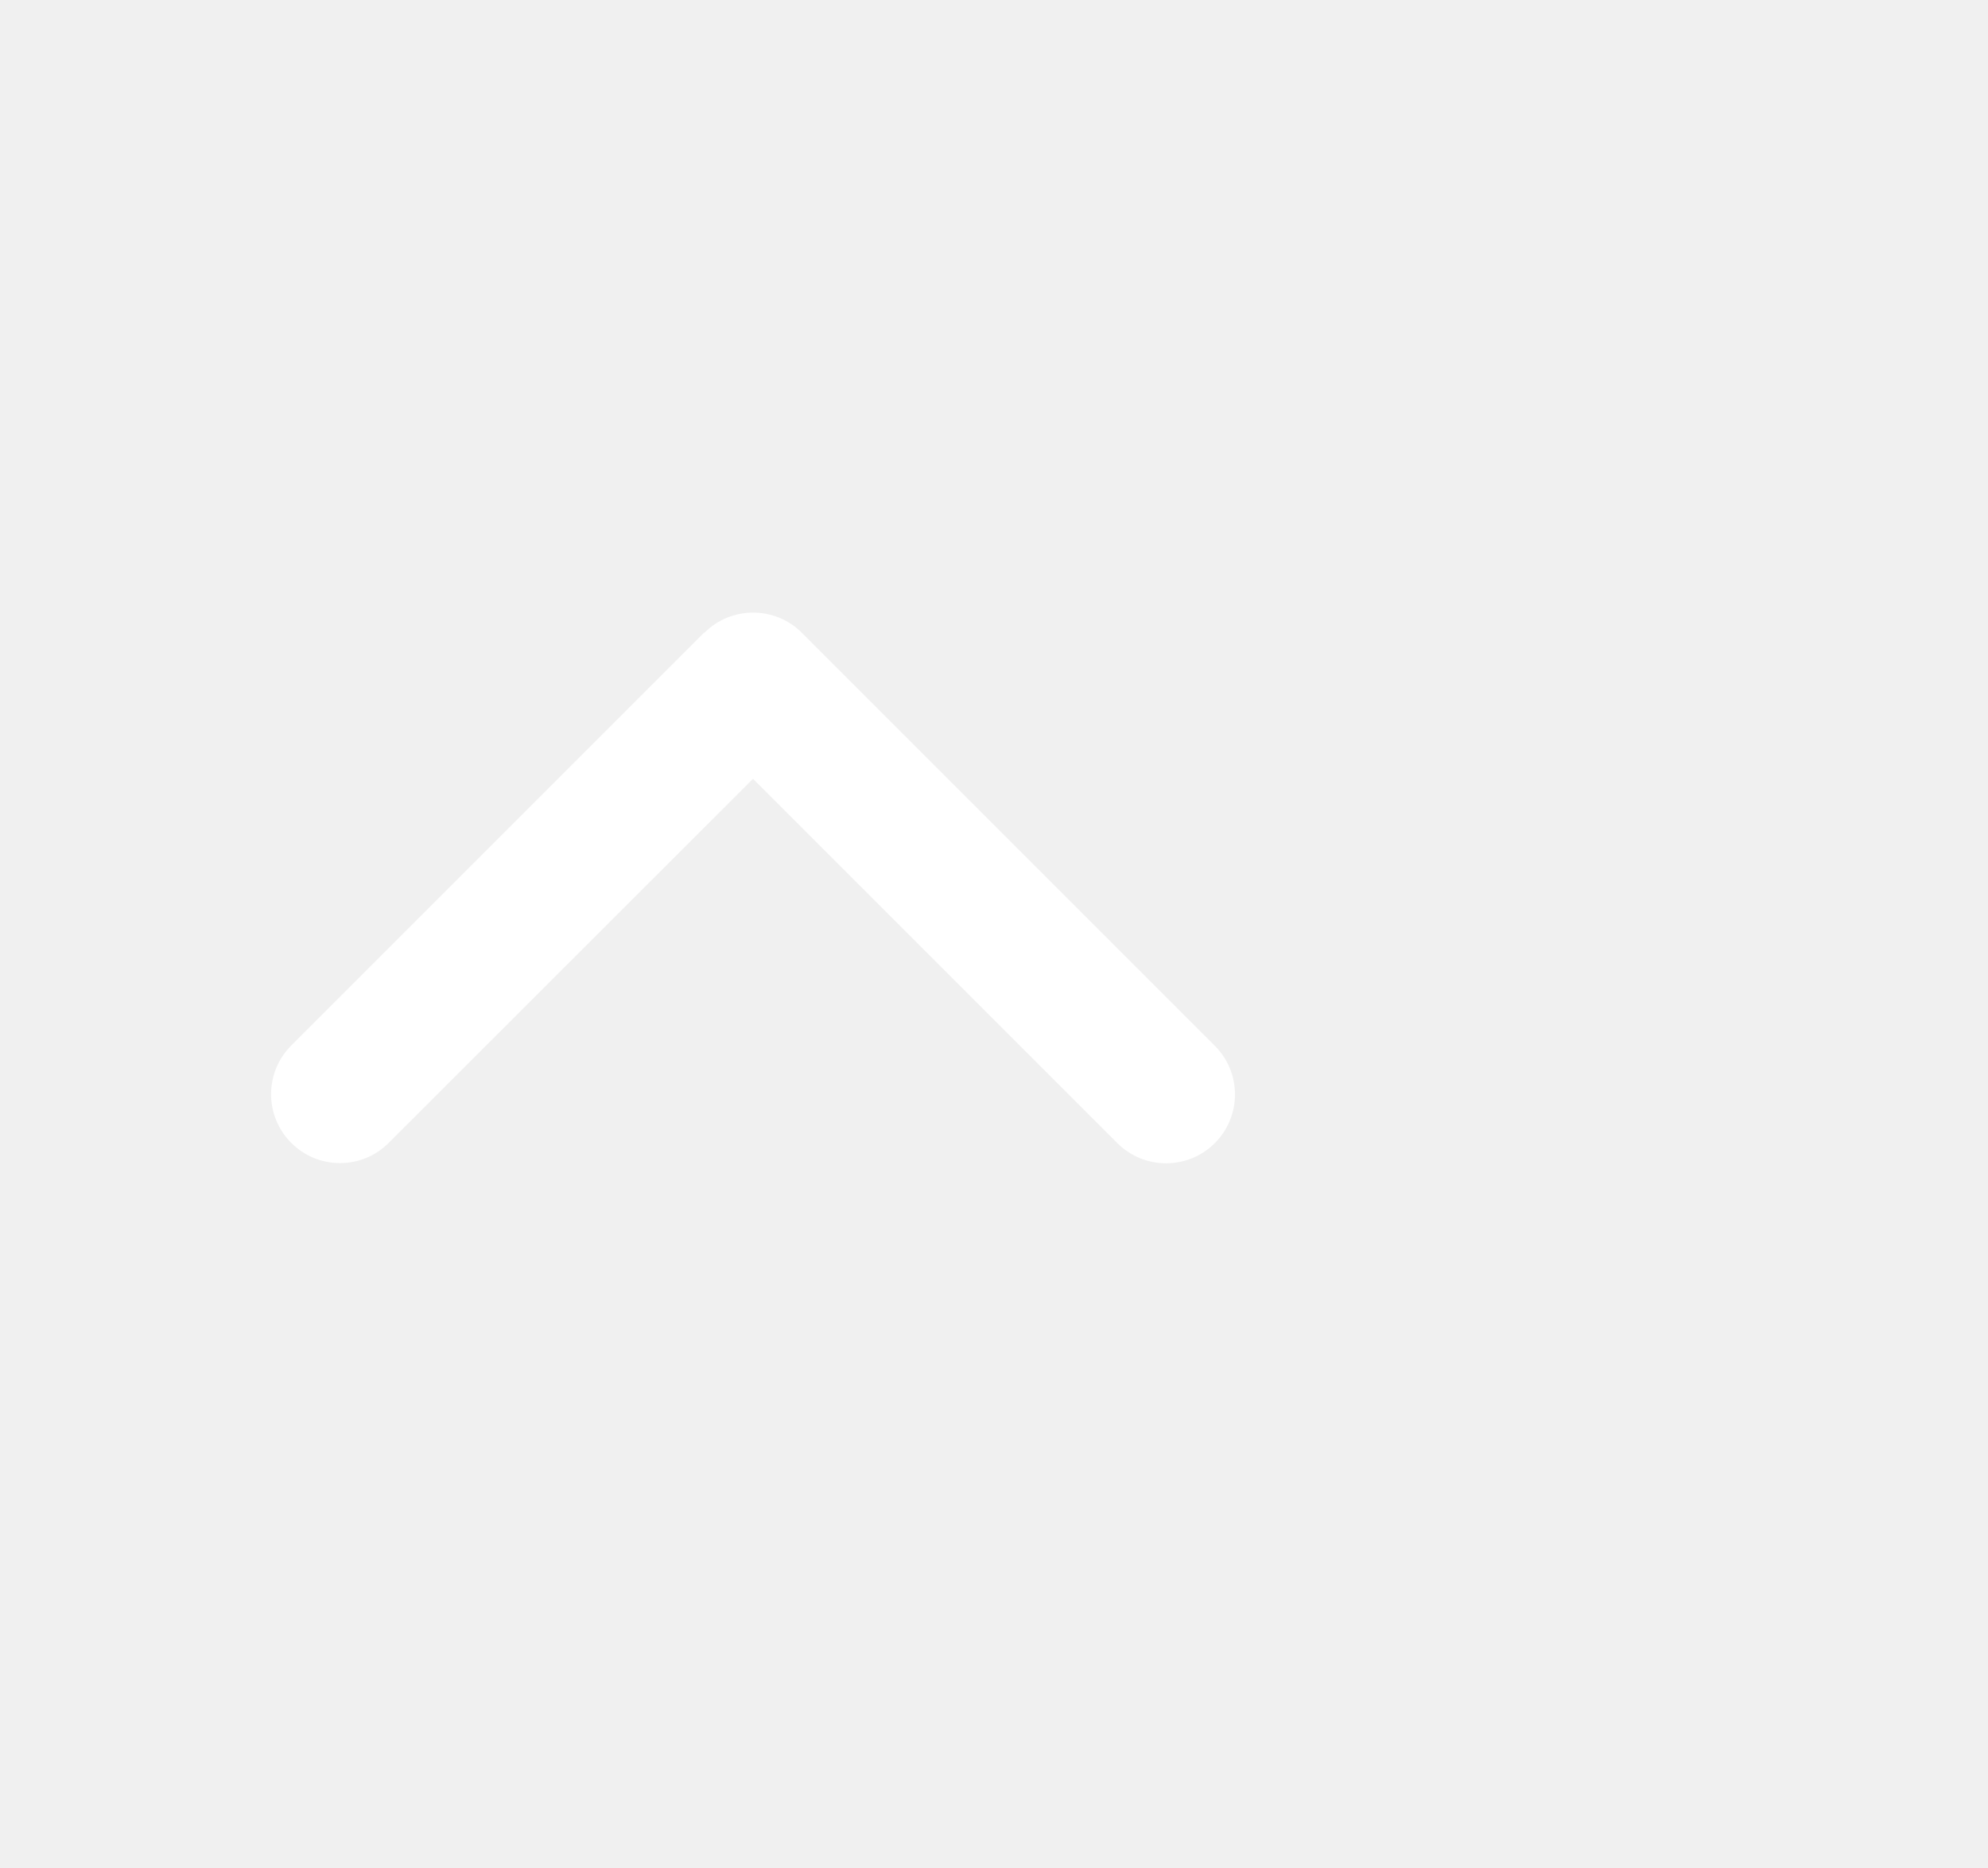
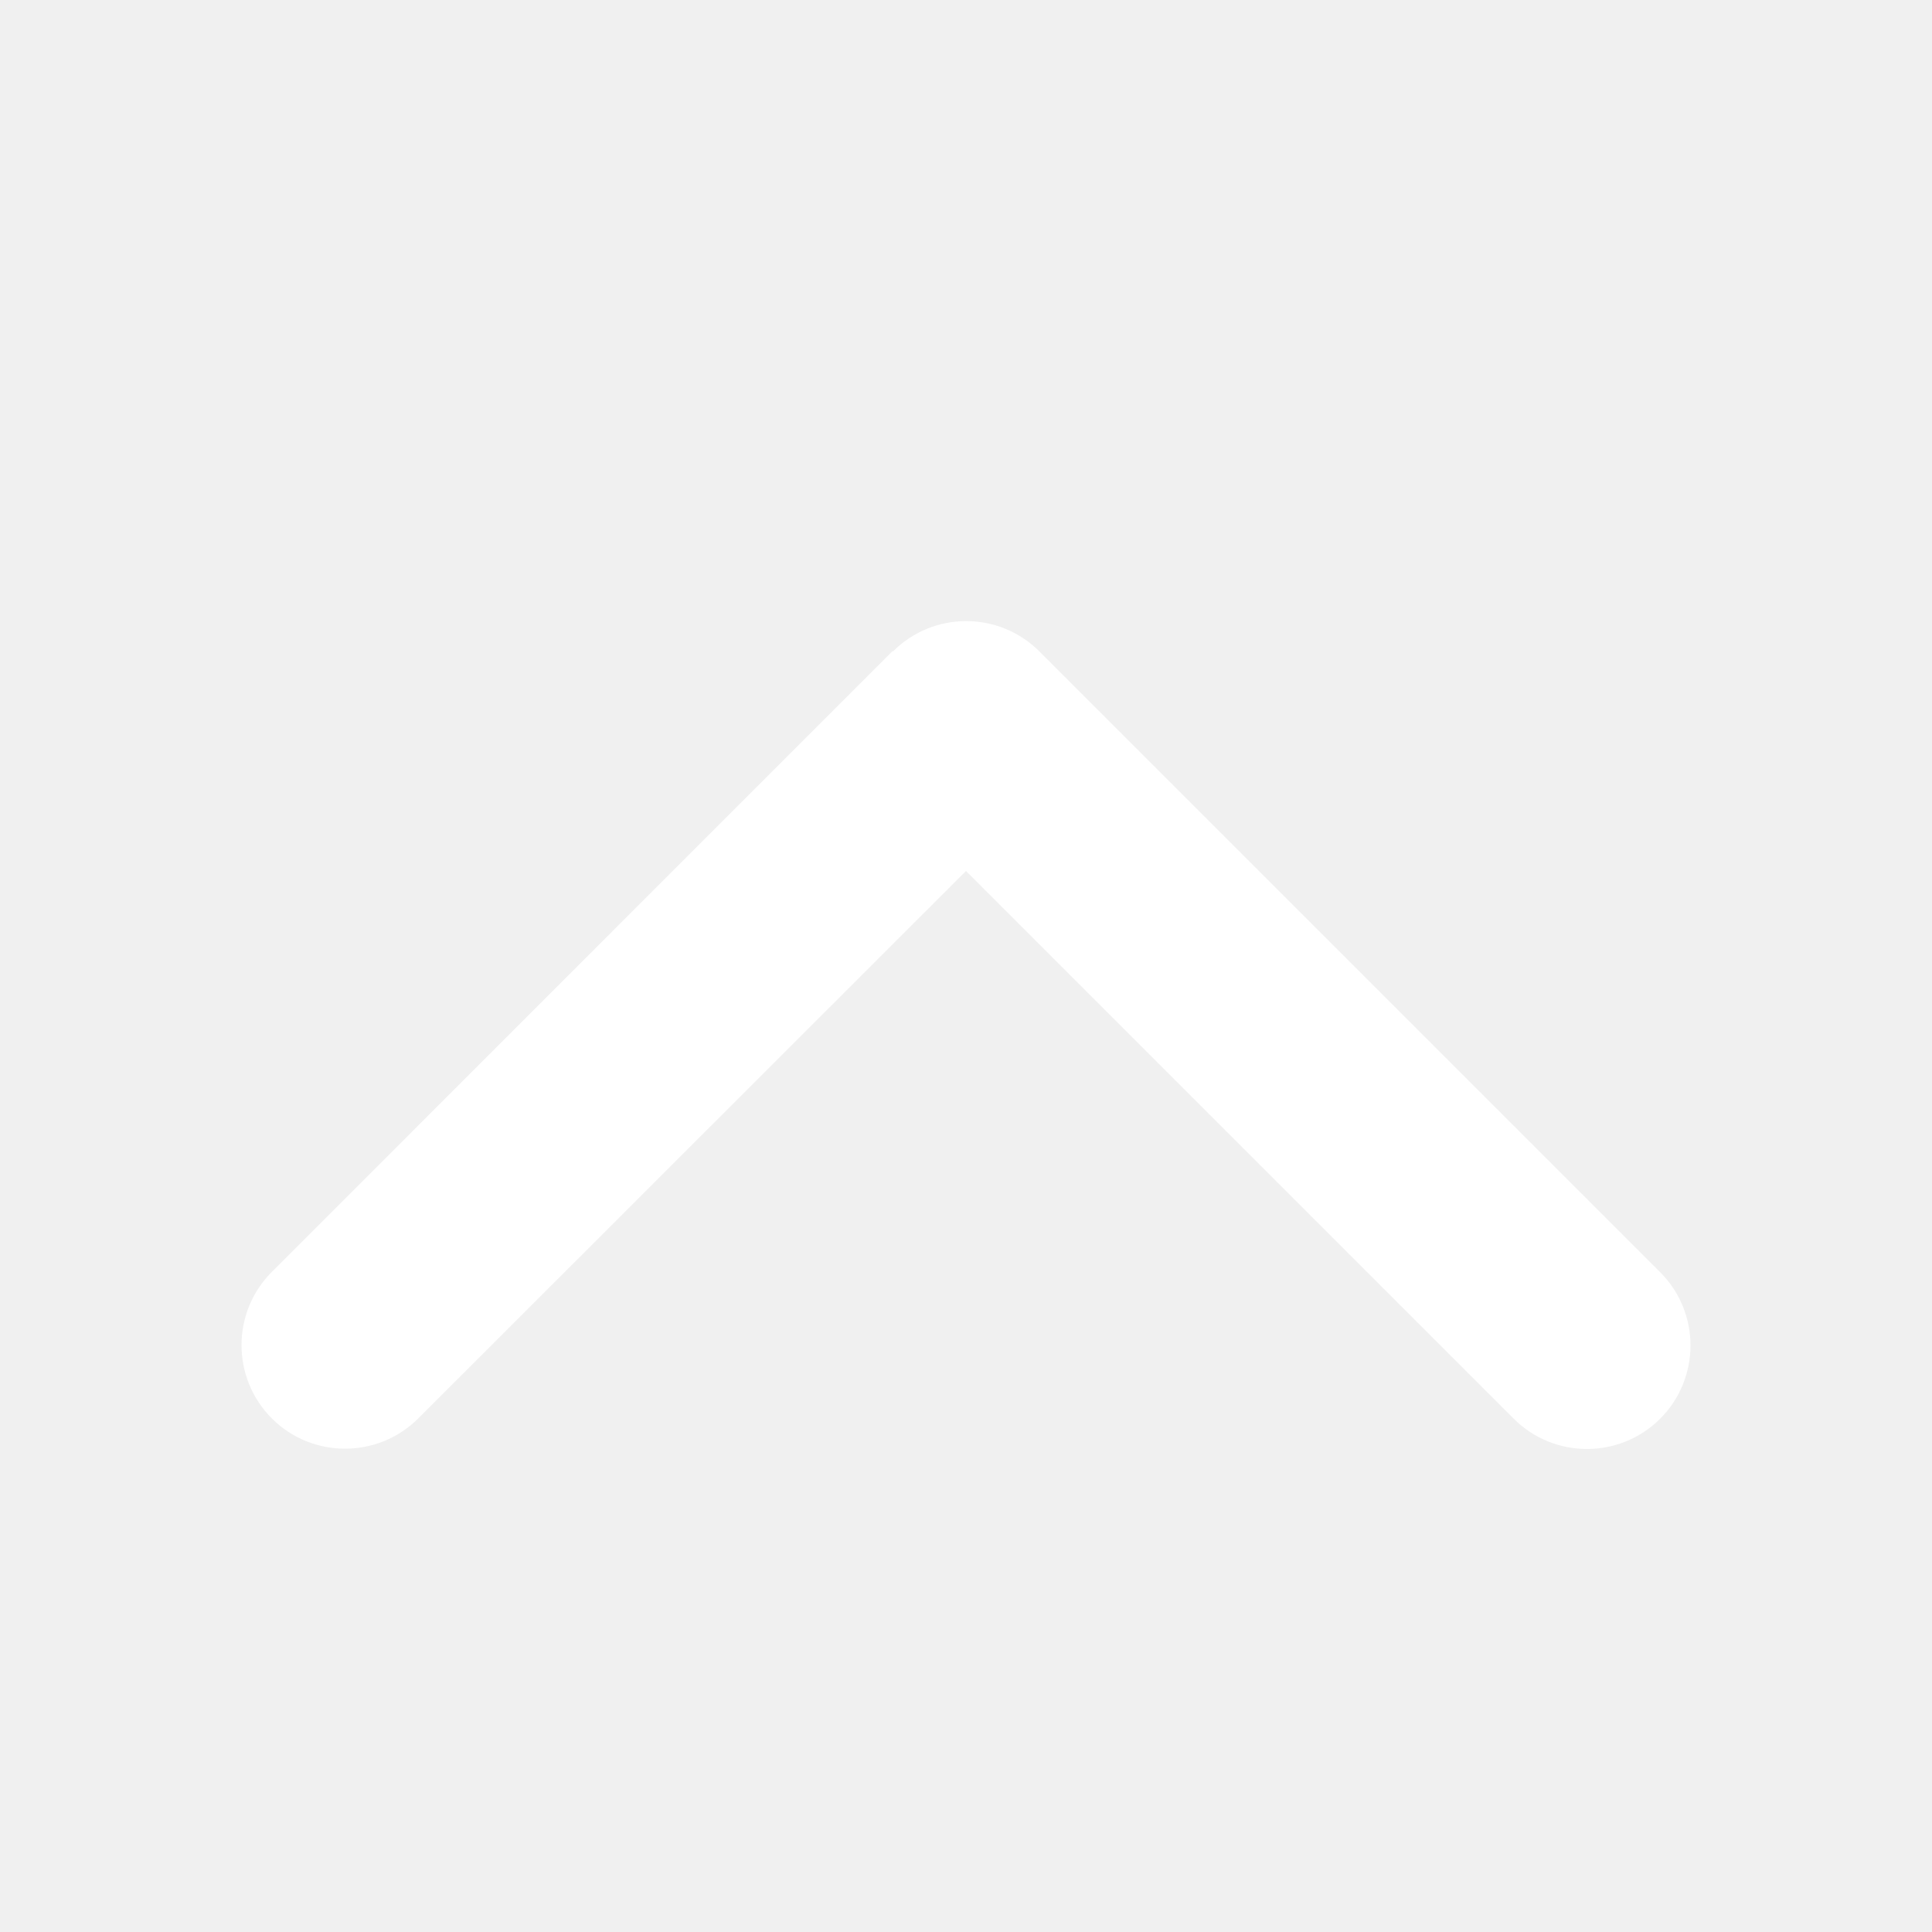
- <svg xmlns="http://www.w3.org/2000/svg" width="33" height="31" viewBox="0 0 33 31" fill="none">
-   <g id="arrow_back_ios-24px 2">
-     <path id="Vector" d="M11.693 10.503C12.139 10.057 12.864 10.057 13.31 10.503L20.165 17.358C20.612 17.804 20.612 18.529 20.165 18.975C19.719 19.421 18.994 19.421 18.548 18.975L12.5 12.927L6.452 18.971C6.006 19.418 5.281 19.418 4.835 18.971C4.388 18.525 4.388 17.8 4.835 17.354L11.69 10.499L11.693 10.503Z" fill="white" />
-   </g>
+ <svg xmlns="http://www.w3.org/2000/svg" width="32" height="32" viewBox="0 0 32 32" fill="none">
+   <path d="M14.79 10.79C15.459 10.12 16.546 10.12 17.216 10.79L27.498 21.072C28.167 21.741 28.167 22.828 27.498 23.498C26.828 24.167 25.741 24.167 25.072 23.498L16 14.426L6.928 23.493C6.259 24.162 5.171 24.162 4.502 23.493C3.833 22.823 3.833 21.736 4.502 21.067L14.784 10.784L14.79 10.79Z" fill="white" />
</svg>
